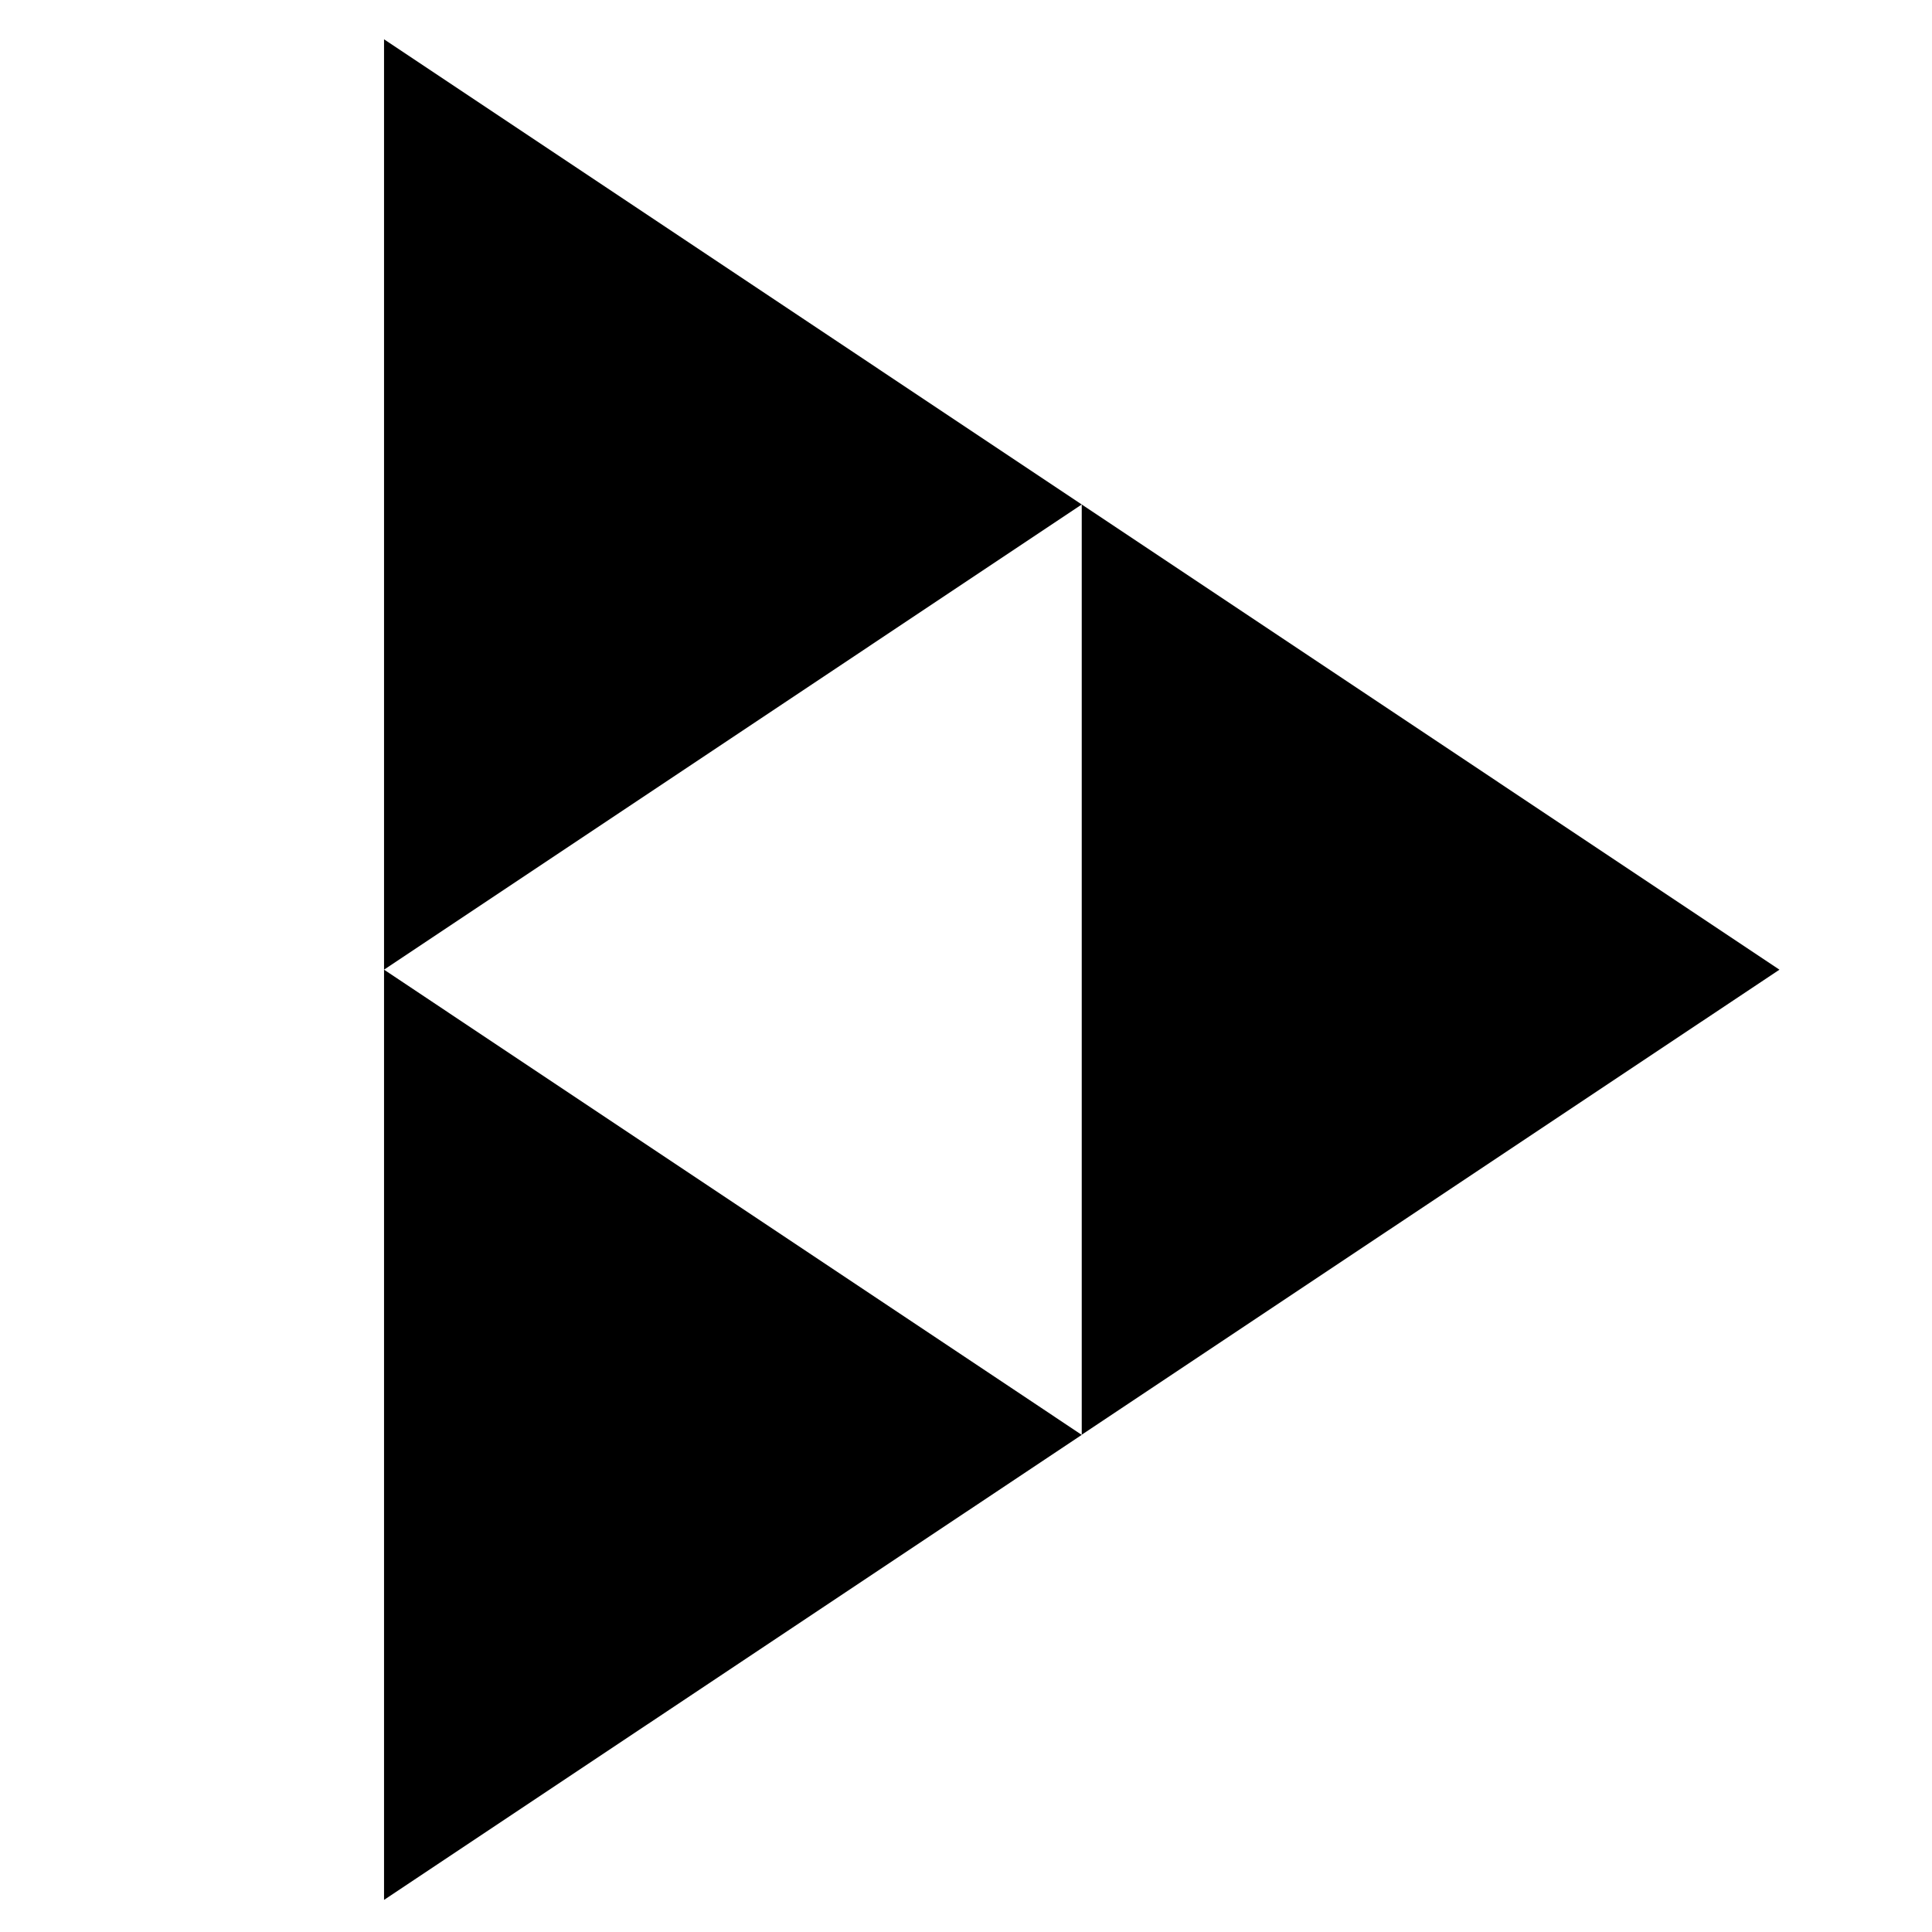
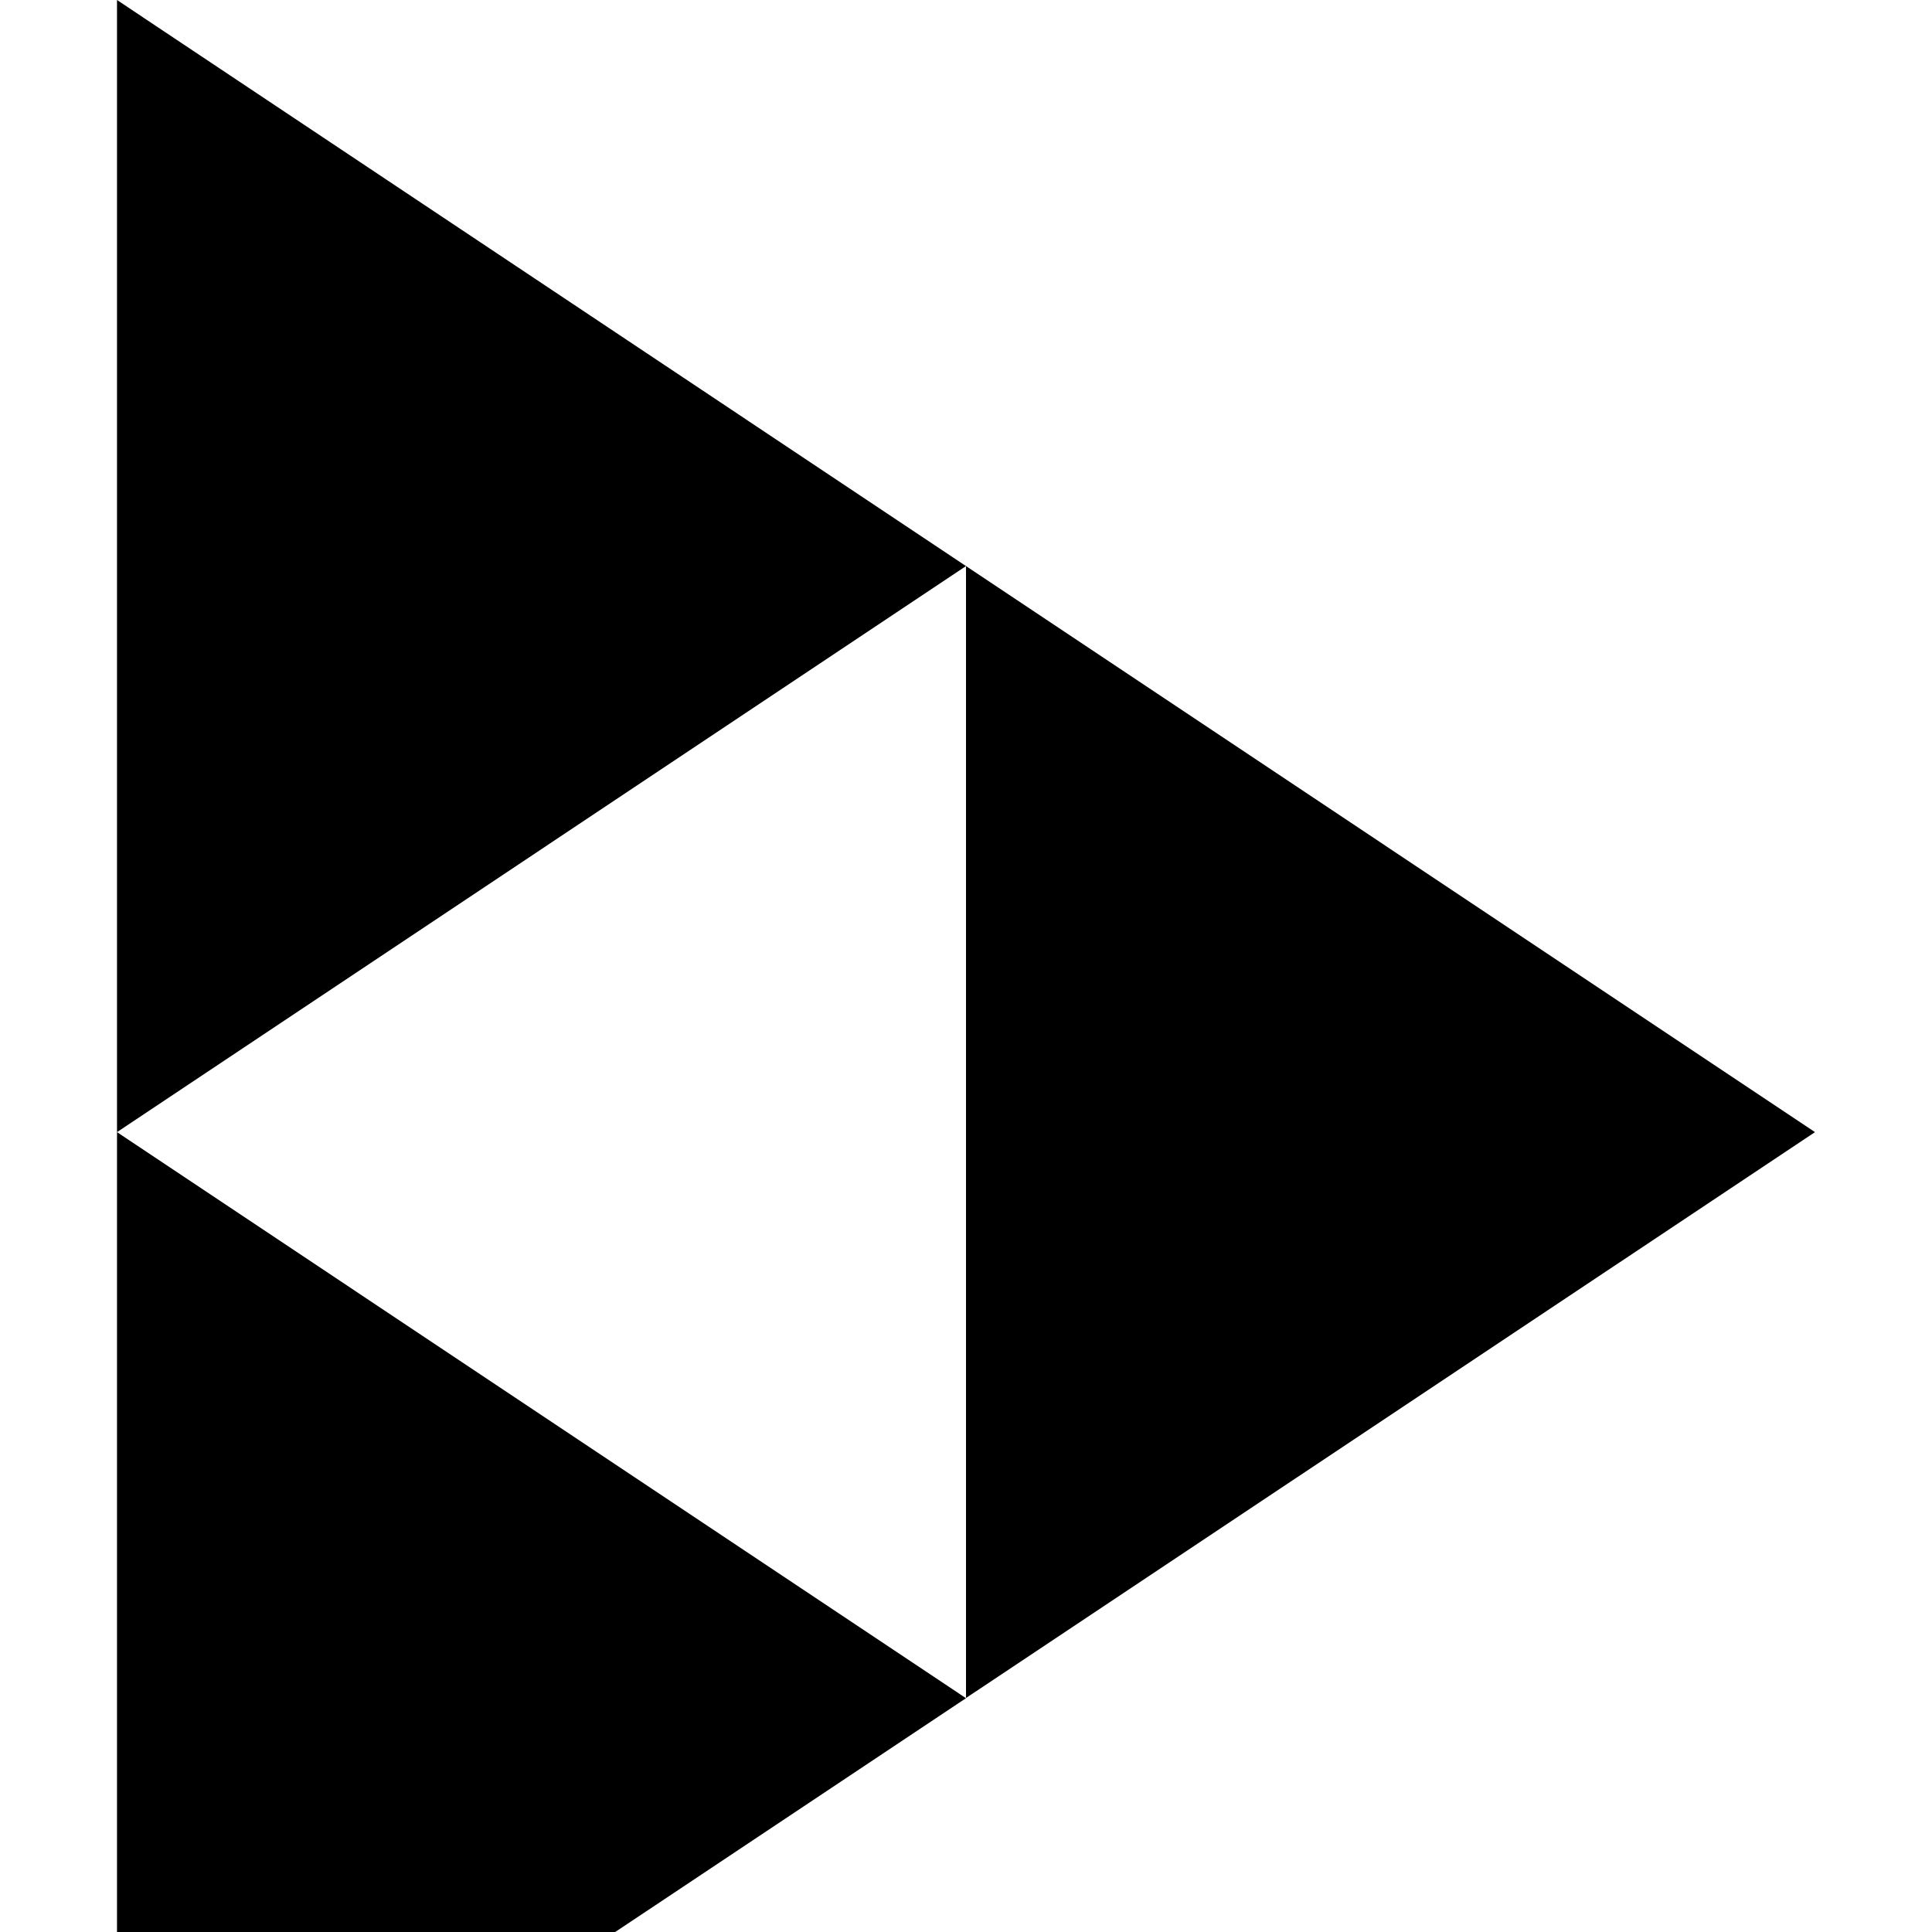
<svg xmlns="http://www.w3.org/2000/svg" id="svg2" version="1.1" height="1536px" width="1536px">
  <defs id="defs8" />
-   <path id="path4" d="m 305.322,31.238 0,739.684 L 860.017,401.08 305.322,31.238 Z m 554.695,369.842 0,739.548 L 1414.712,770.922 860.017,401.08 Z m -554.695,369.842 0,739.549 554.695,-369.706 -554.695,-369.842 z" horiz-adv-x="1792" glyph-name="peertube" />
+   <path id="path4" d="m 93.021,0 0,900.082 L 768,450.042 93.021,0 Z m 674.979,450.042 0,899.917 L 1442.979,900.082 768,450.042 Z M 93.021,900.082 93.021,1800 768,1350.124 93.021,900.082 Z" horiz-adv-x="1792" glyph-name="peertube" />
</svg>
